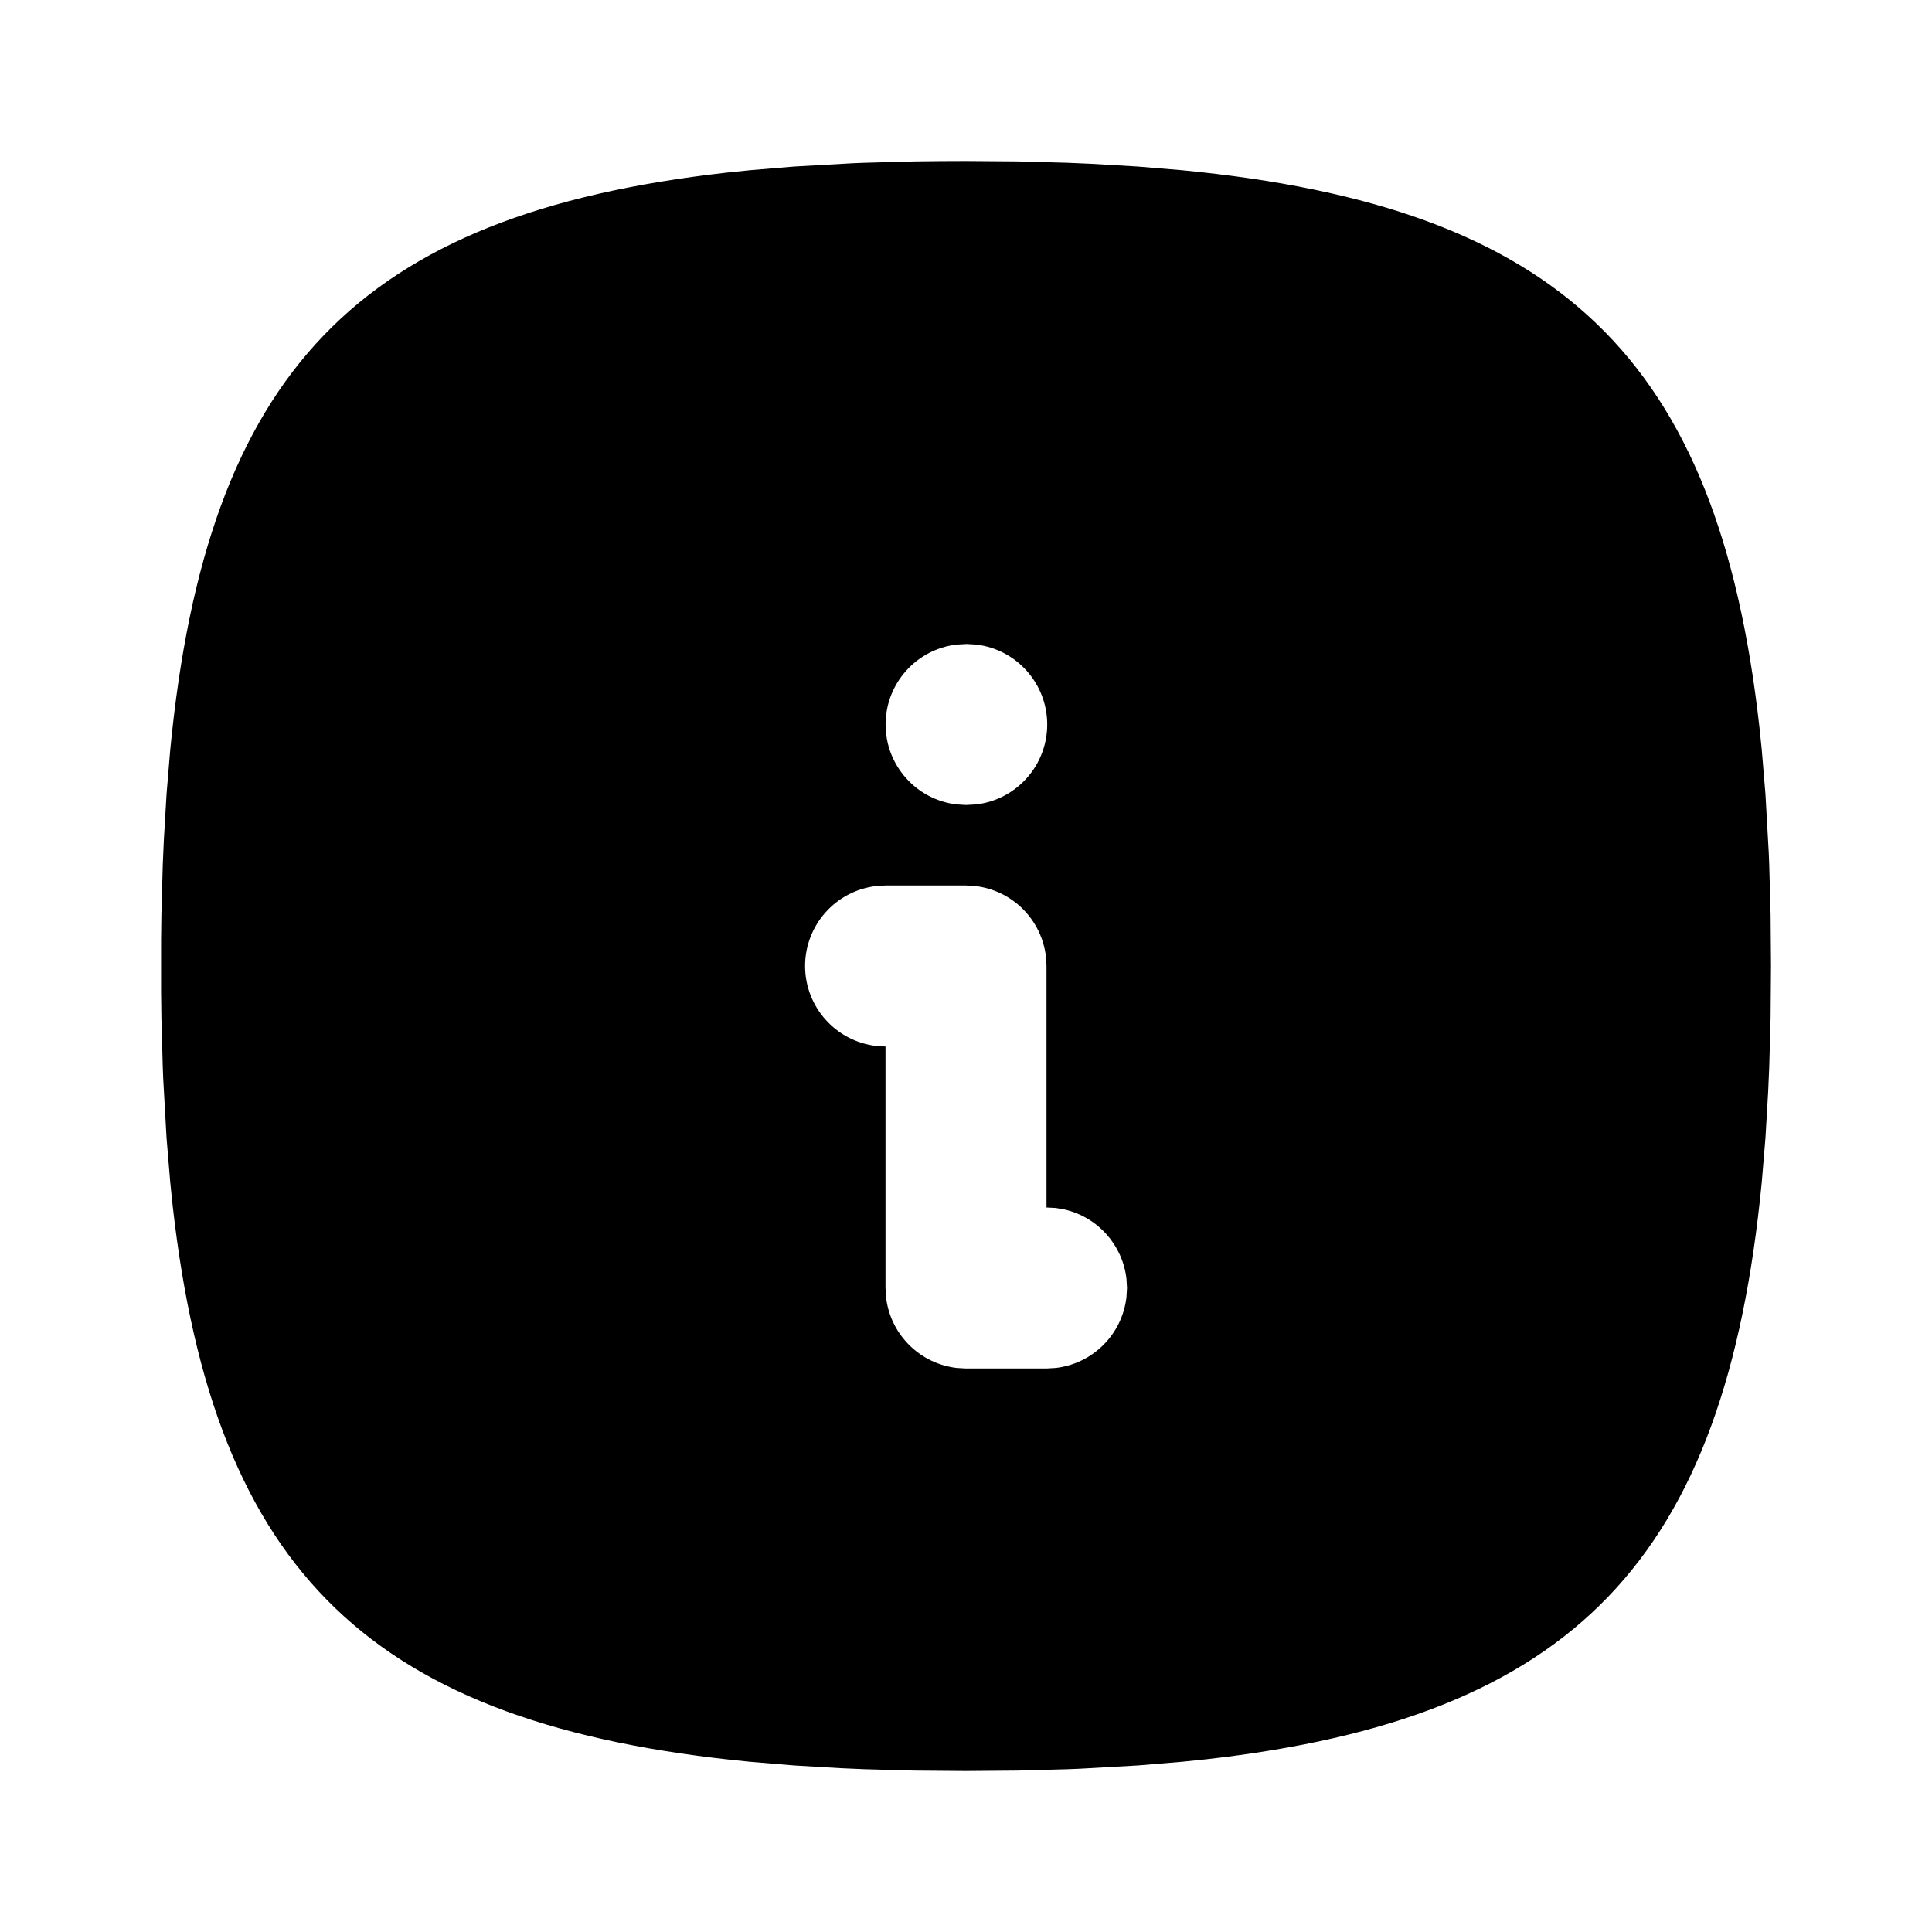
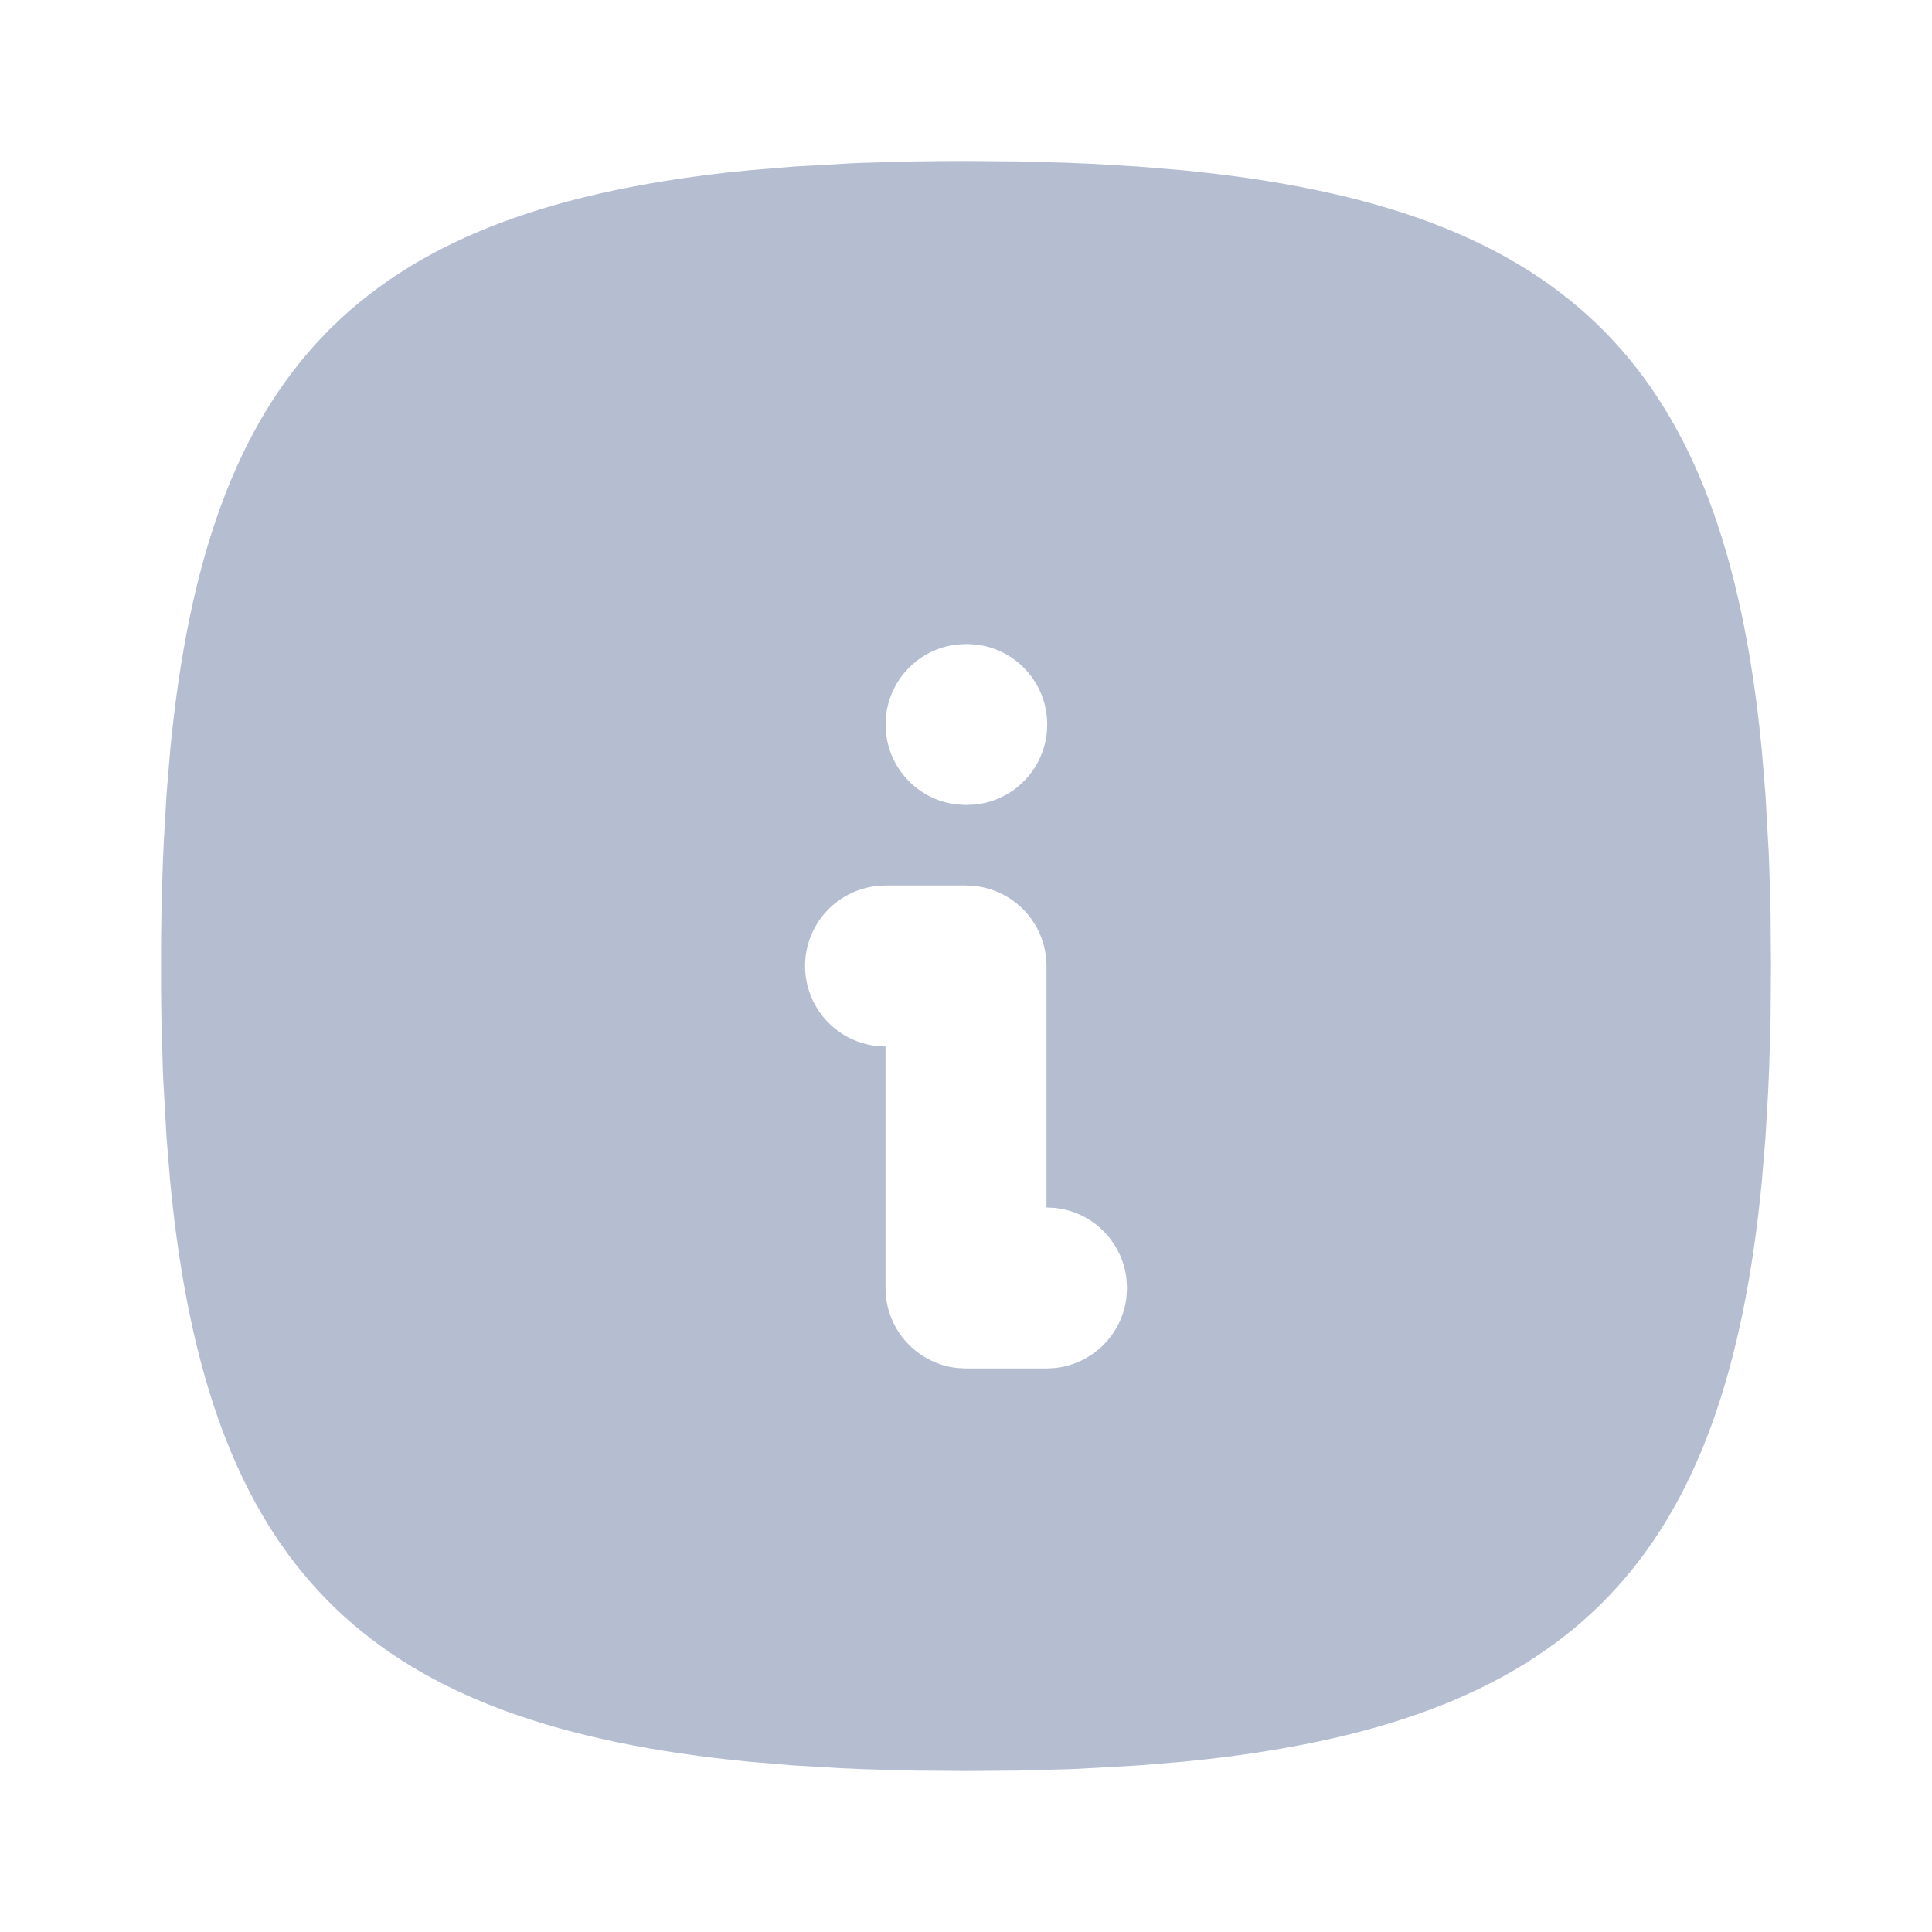
- <svg xmlns="http://www.w3.org/2000/svg" width="24" height="24" viewBox="0 0 24 24" fill="currentColor" class="icon icon-tabler icons-tabler-filled icon-tabler-info-square-rounded">
+ <svg xmlns="http://www.w3.org/2000/svg" width="24" height="24" viewBox="0 0 24 24" fill="#B5BED1" class="icon icon-tabler icons-tabler-filled icon-tabler-info-square-rounded">
  <path stroke="none" d="M0 0h24v24H0z" fill="none" />
  <path d="M12 2l.642 .005l.616 .017l.299 .013l.579 .034l.553 .046c4.687 .455 6.65 2.333 7.166 6.906l.03 .29l.046 .553l.041 .727l.006 .15l.017 .617l.005 .642l-.005 .642l-.017 .616l-.013 .299l-.034 .579l-.046 .553c-.455 4.687 -2.333 6.65 -6.906 7.166l-.29 .03l-.553 .046l-.727 .041l-.15 .006l-.617 .017l-.642 .005l-.642 -.005l-.616 -.017l-.299 -.013l-.579 -.034l-.553 -.046c-4.687 -.455 -6.65 -2.333 -7.166 -6.906l-.03 -.29l-.046 -.553l-.041 -.727l-.006 -.15l-.017 -.617l-.004 -.318v-.648l.004 -.318l.017 -.616l.013 -.299l.034 -.579l.046 -.553c.455 -4.687 2.333 -6.65 6.906 -7.166l.29 -.03l.553 -.046l.727 -.041l.15 -.006l.617 -.017c.21 -.003 .424 -.005 .642 -.005zm0 9h-1l-.117 .007a1 1 0 0 0 0 1.986l.117 .007v3l.007 .117a1 1 0 0 0 .876 .876l.117 .007h1l.117 -.007a1 1 0 0 0 .876 -.876l.007 -.117l-.007 -.117a1 1 0 0 0 -.764 -.857l-.112 -.02l-.117 -.006v-3l-.007 -.117a1 1 0 0 0 -.876 -.876l-.117 -.007zm.01 -3l-.127 .007a1 1 0 0 0 0 1.986l.117 .007l.127 -.007a1 1 0 0 0 0 -1.986l-.117 -.007z" />
</svg>
